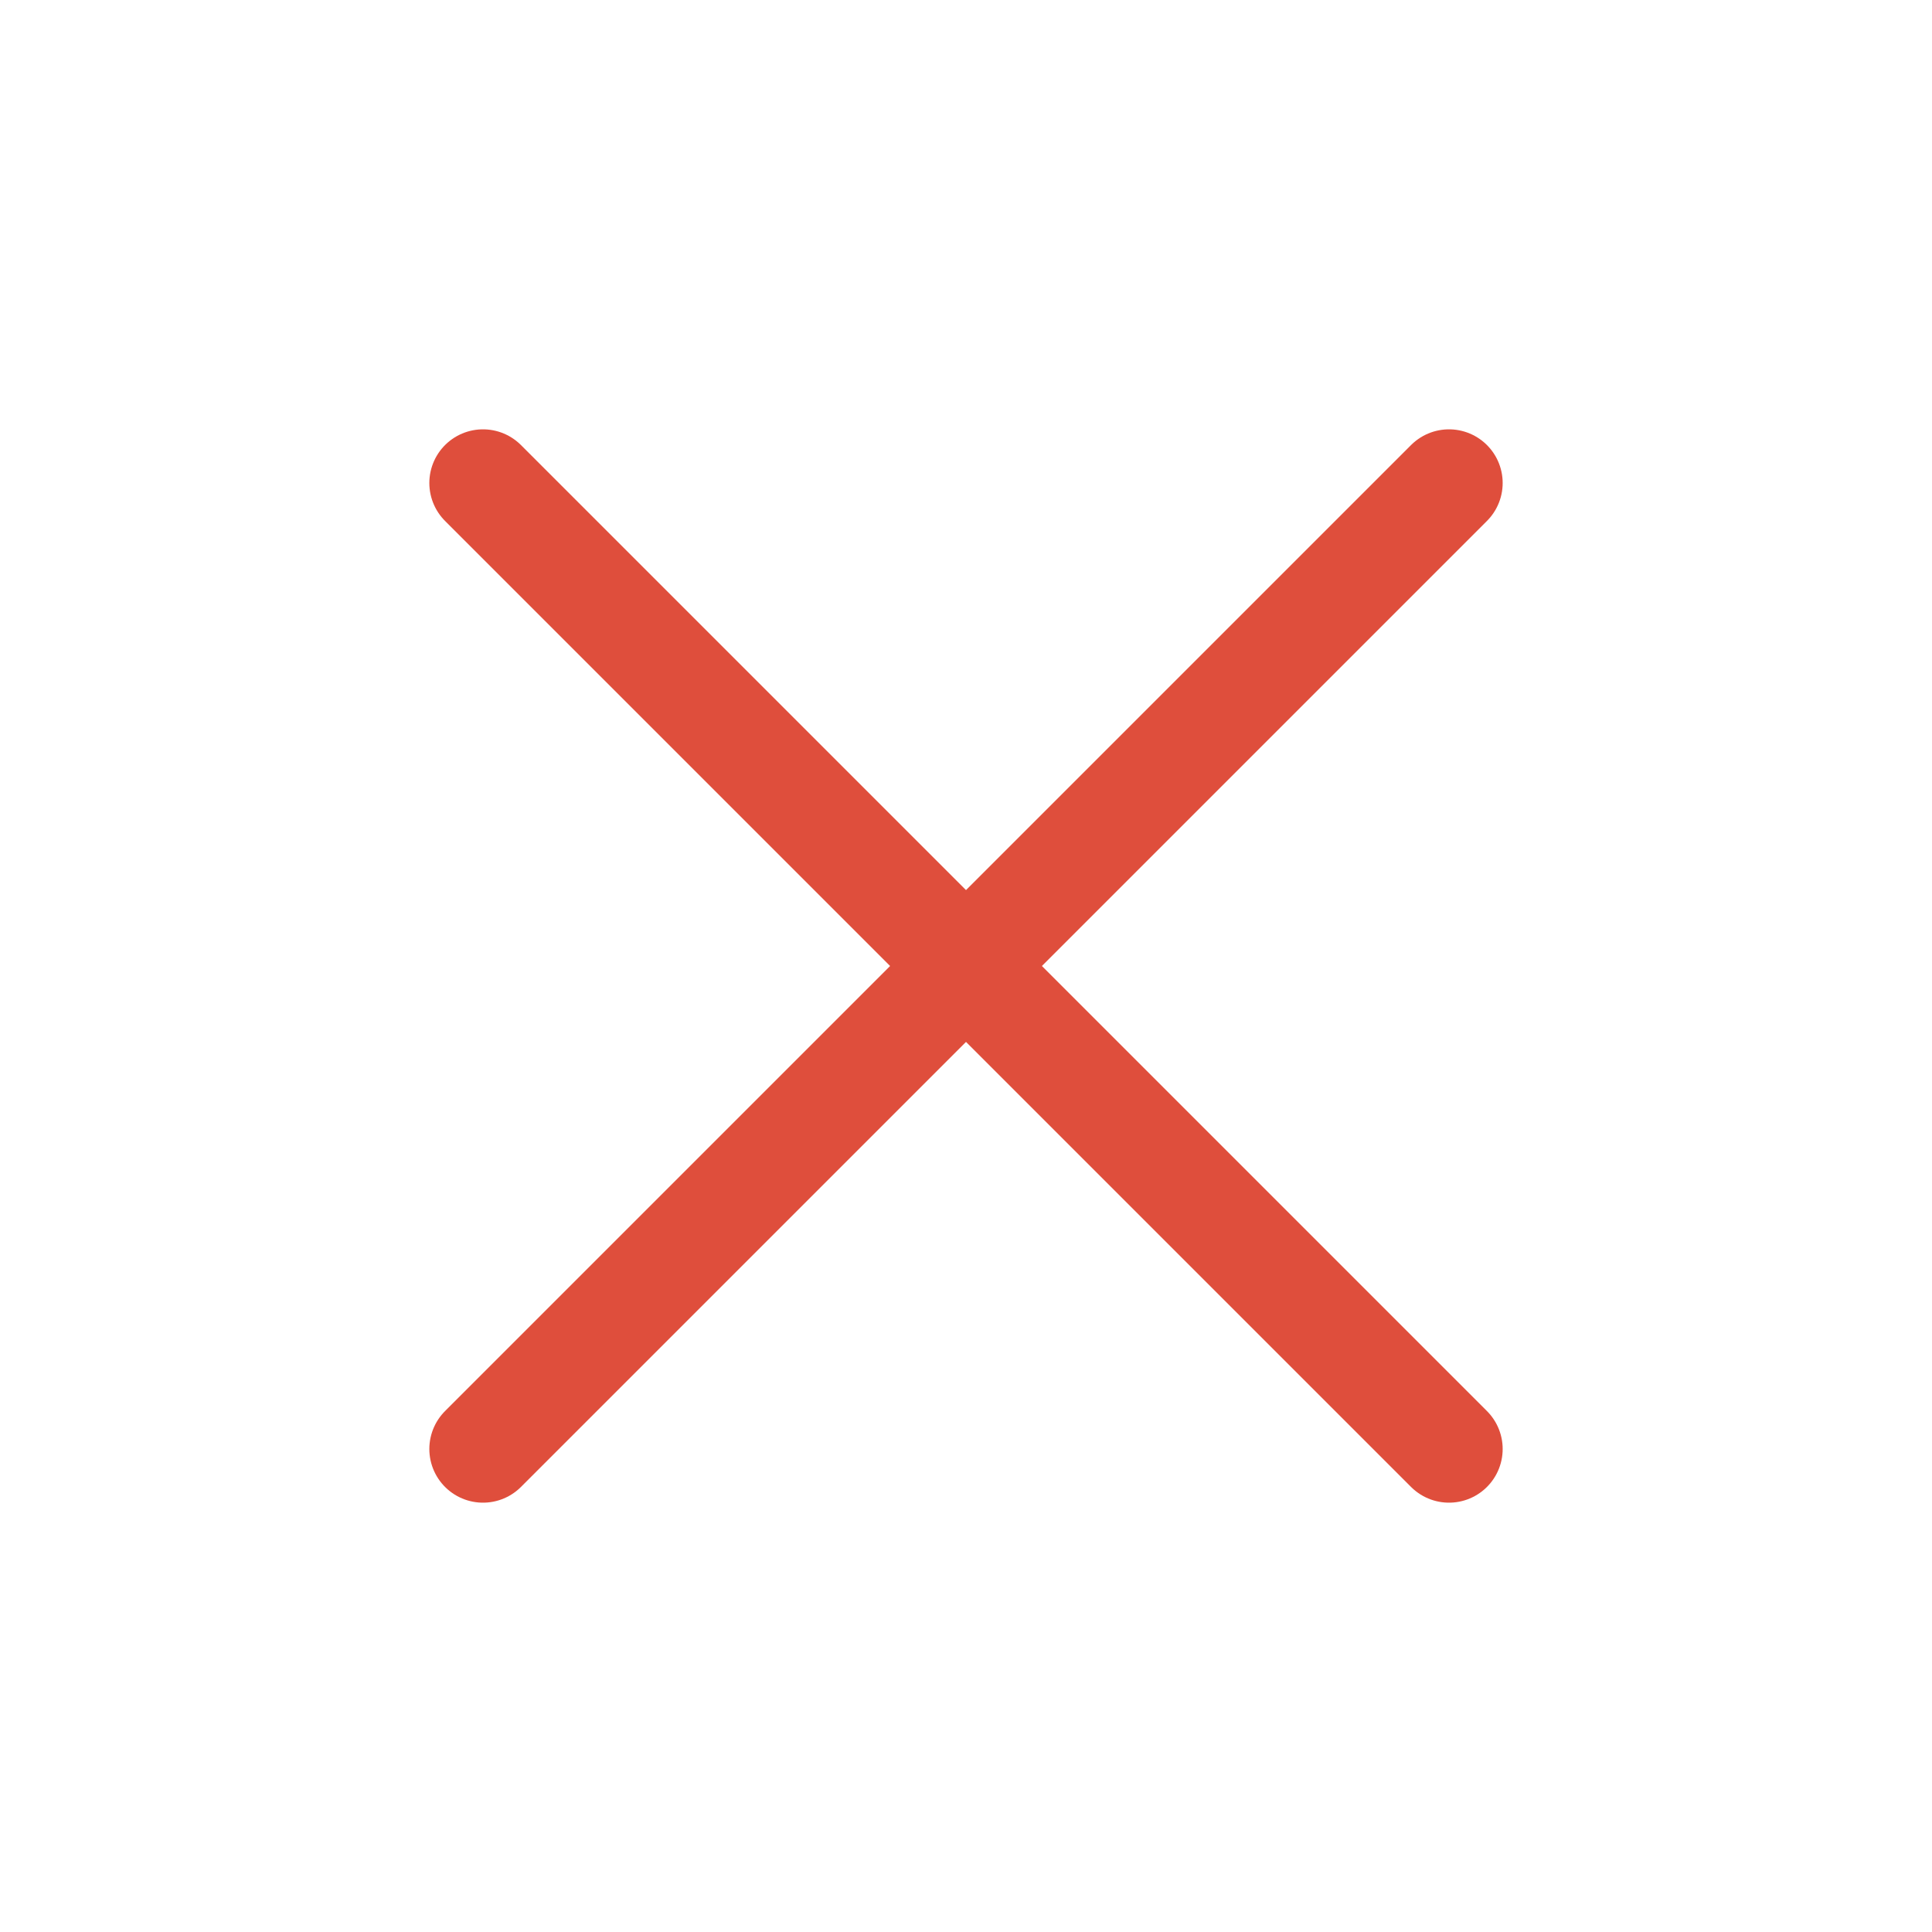
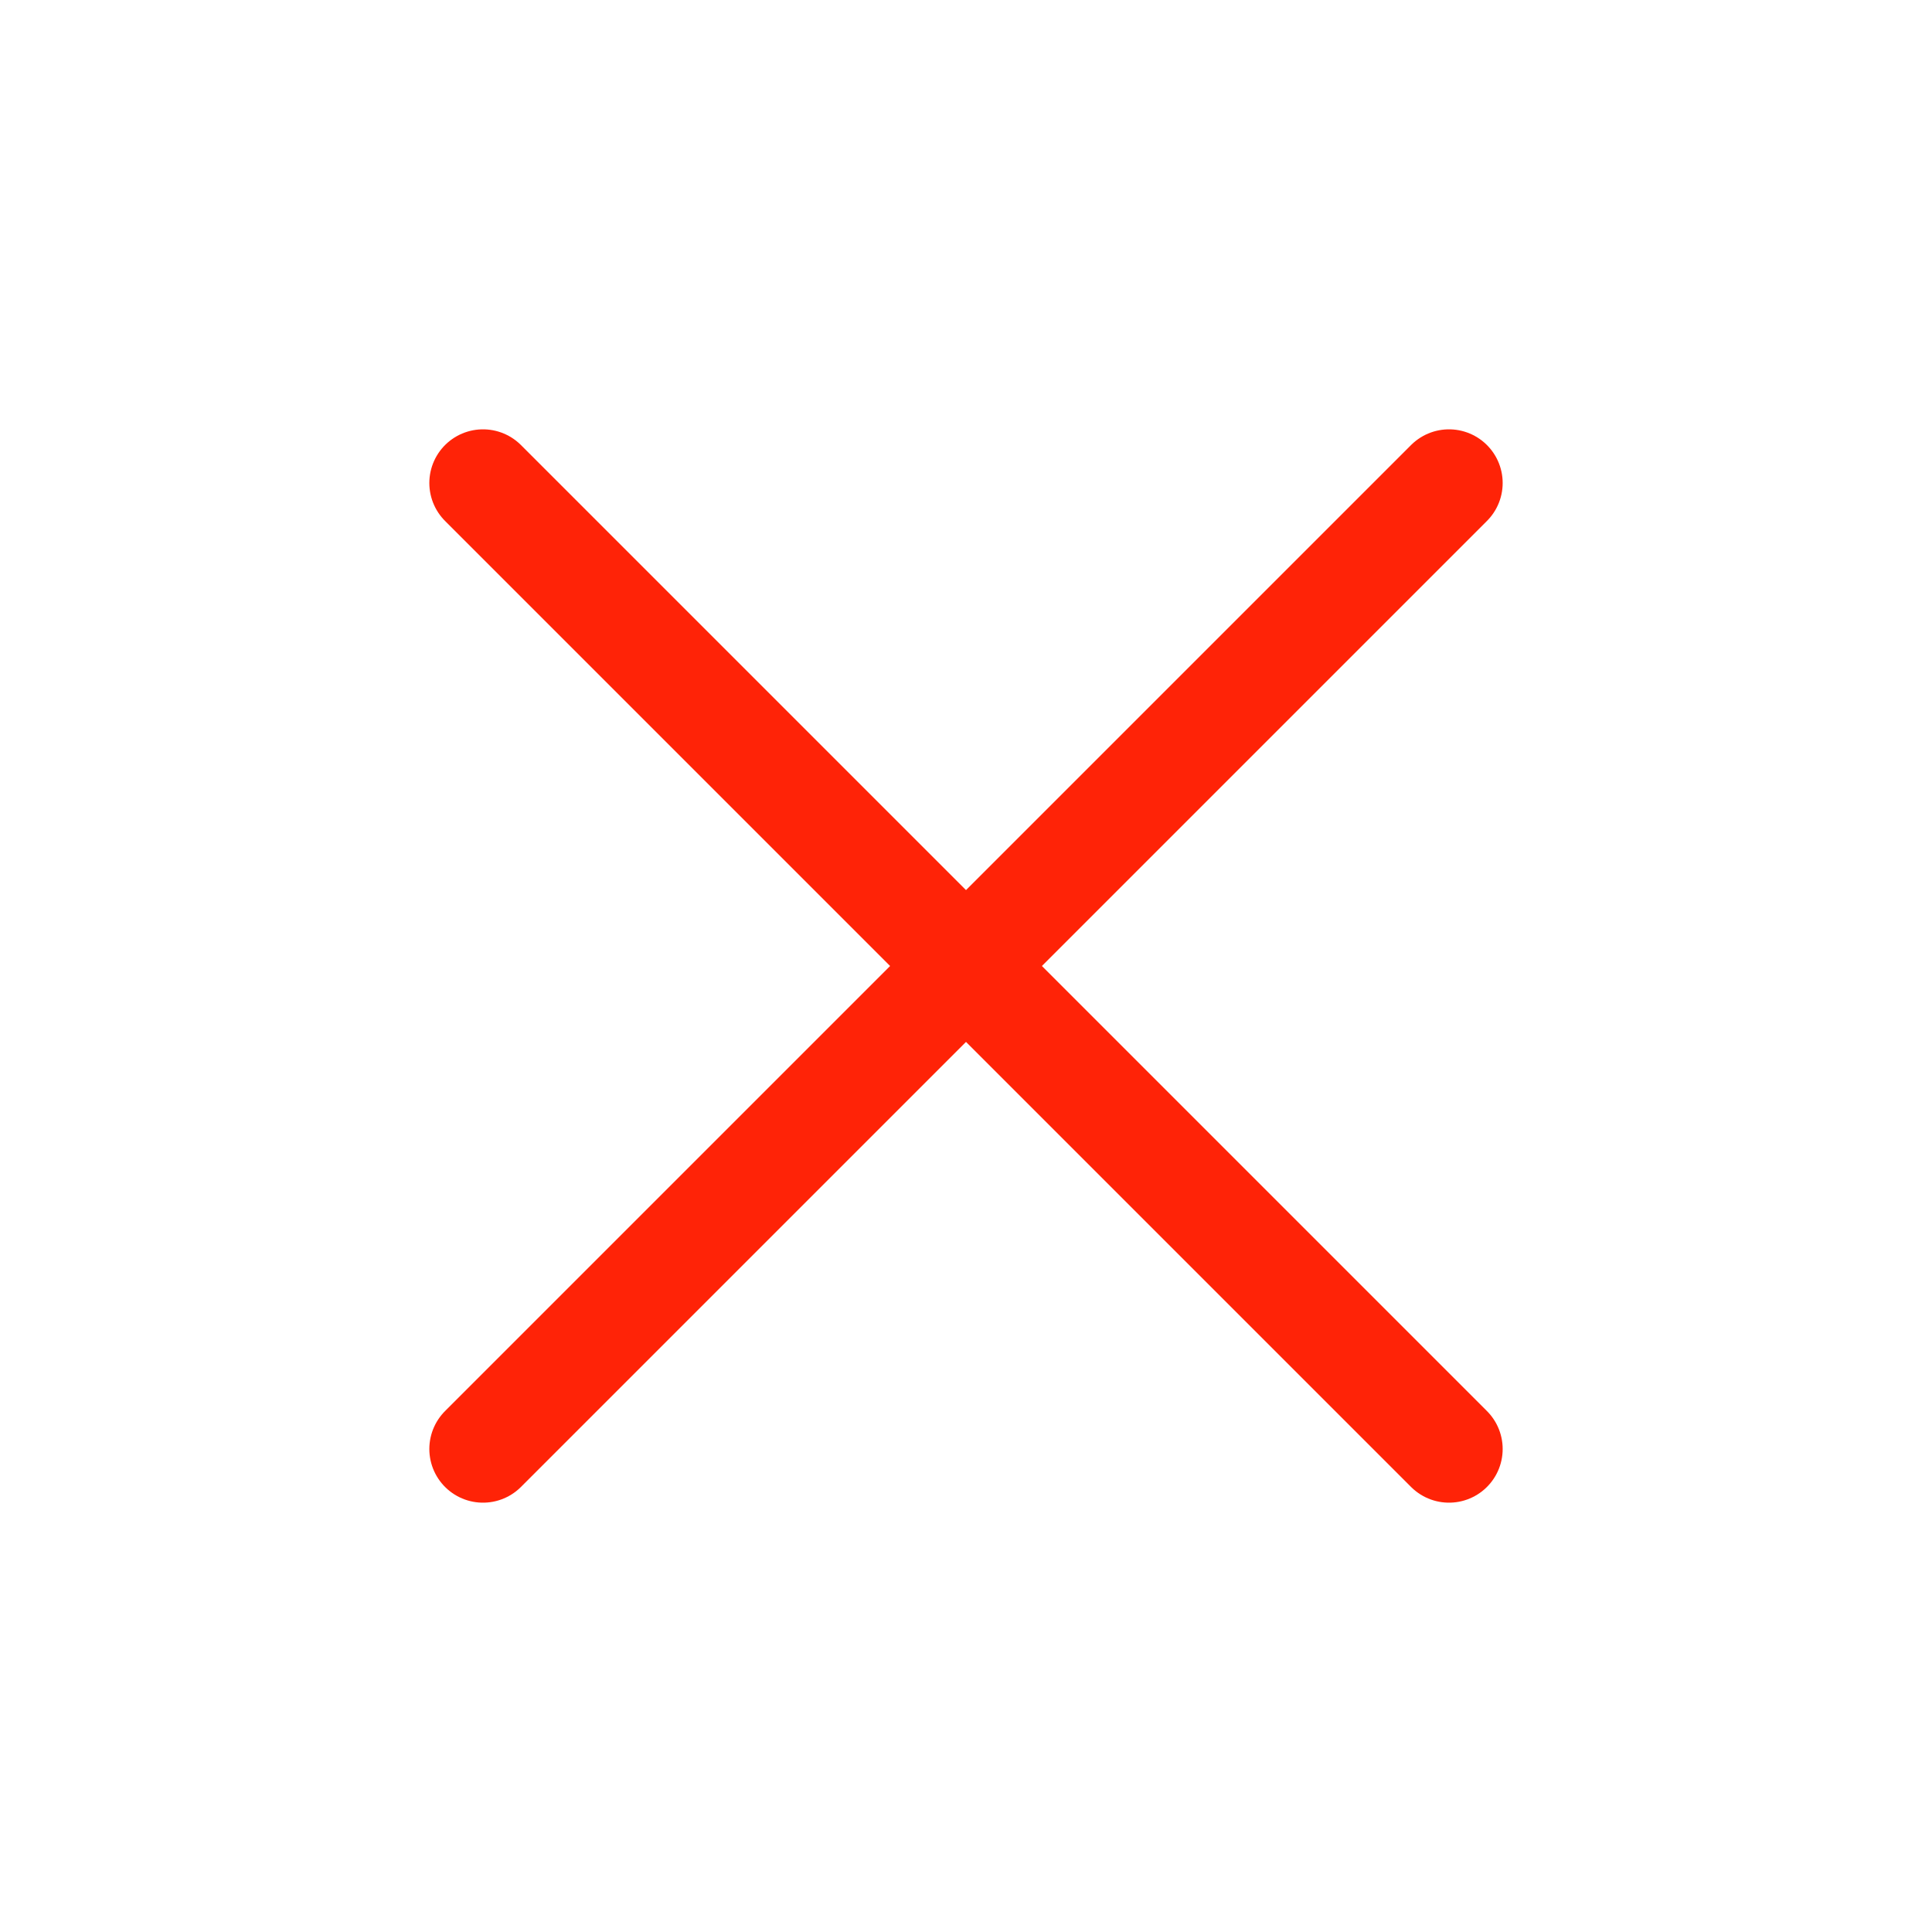
<svg xmlns="http://www.w3.org/2000/svg" width="18" height="18" viewBox="0 0 18 18" fill="none">
-   <path d="M13.5 4.5L4.5 13.5" stroke="#DF4E3C" stroke-linecap="round" stroke-linejoin="round" />
-   <path d="M4.5 4.5L13.5 13.5" stroke="#DF4E3C" stroke-linecap="round" stroke-linejoin="round" />
+   <path d="M13.5 4.5L4.5 13.5" stroke="#ff2307" stroke-linecap="round" stroke-linejoin="round" />
+   <path d="M4.5 4.5L13.5 13.5" stroke="#ff2307" stroke-linecap="round" stroke-linejoin="round" />
</svg>
